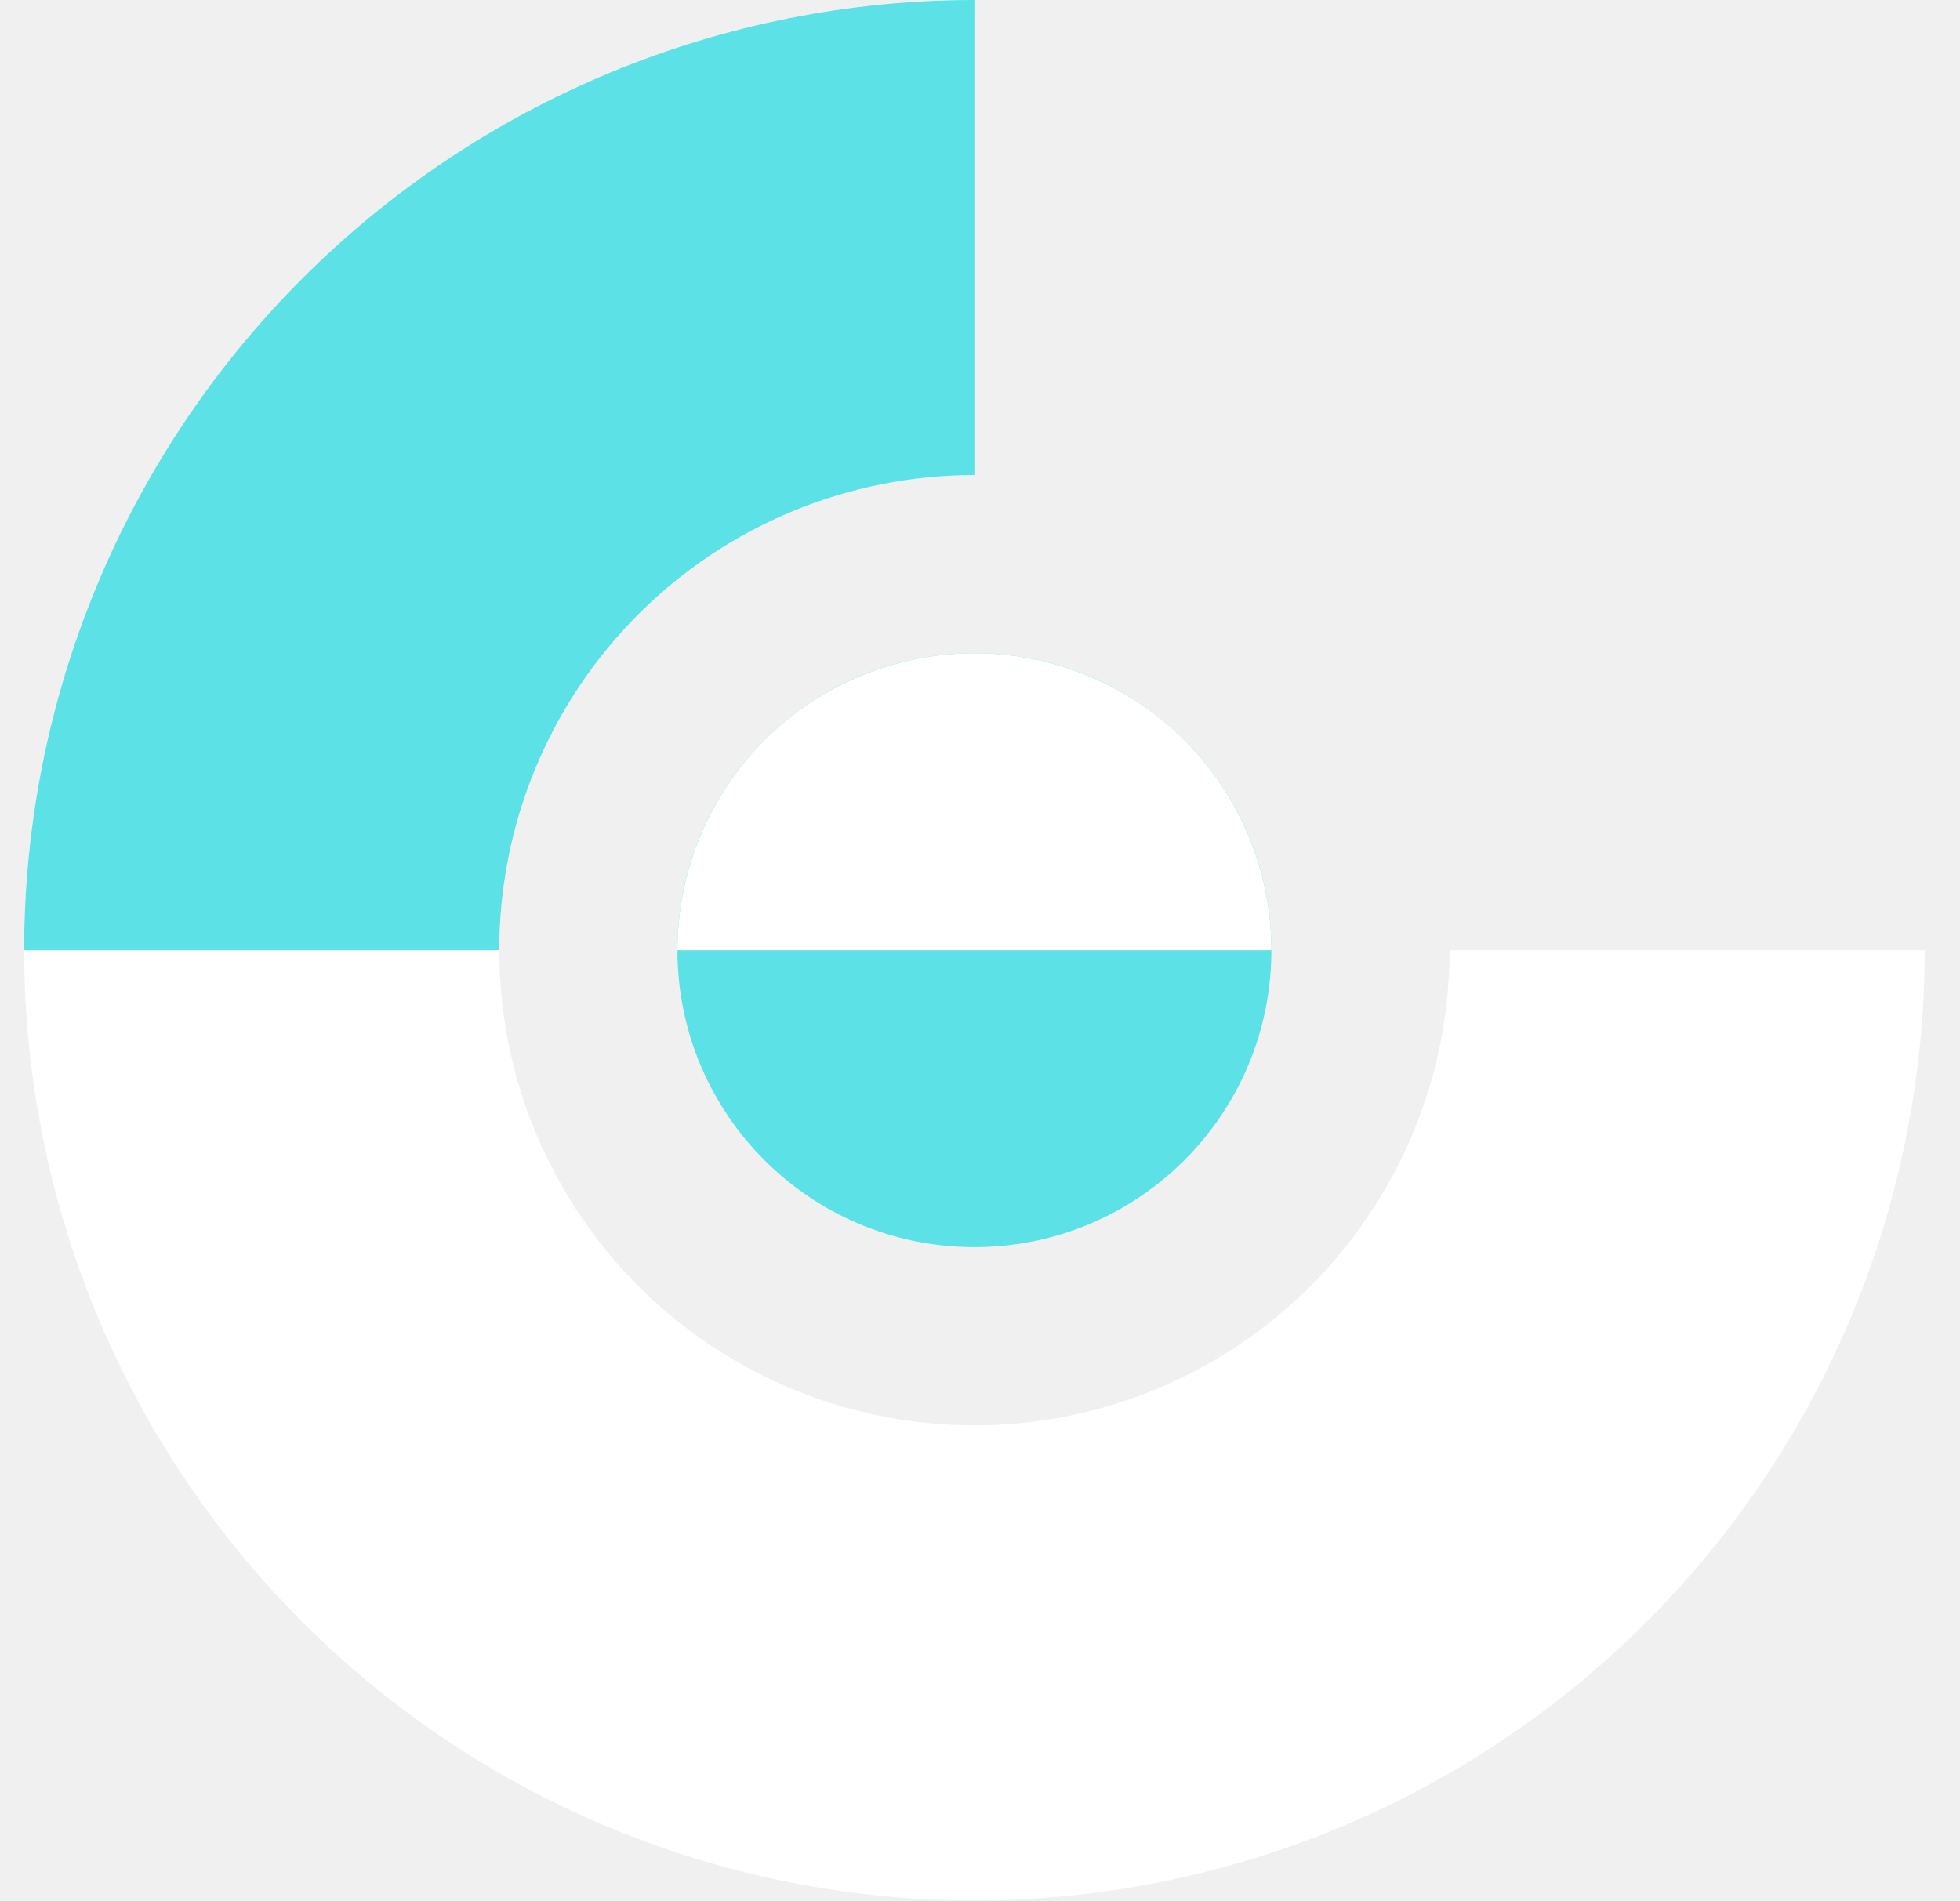
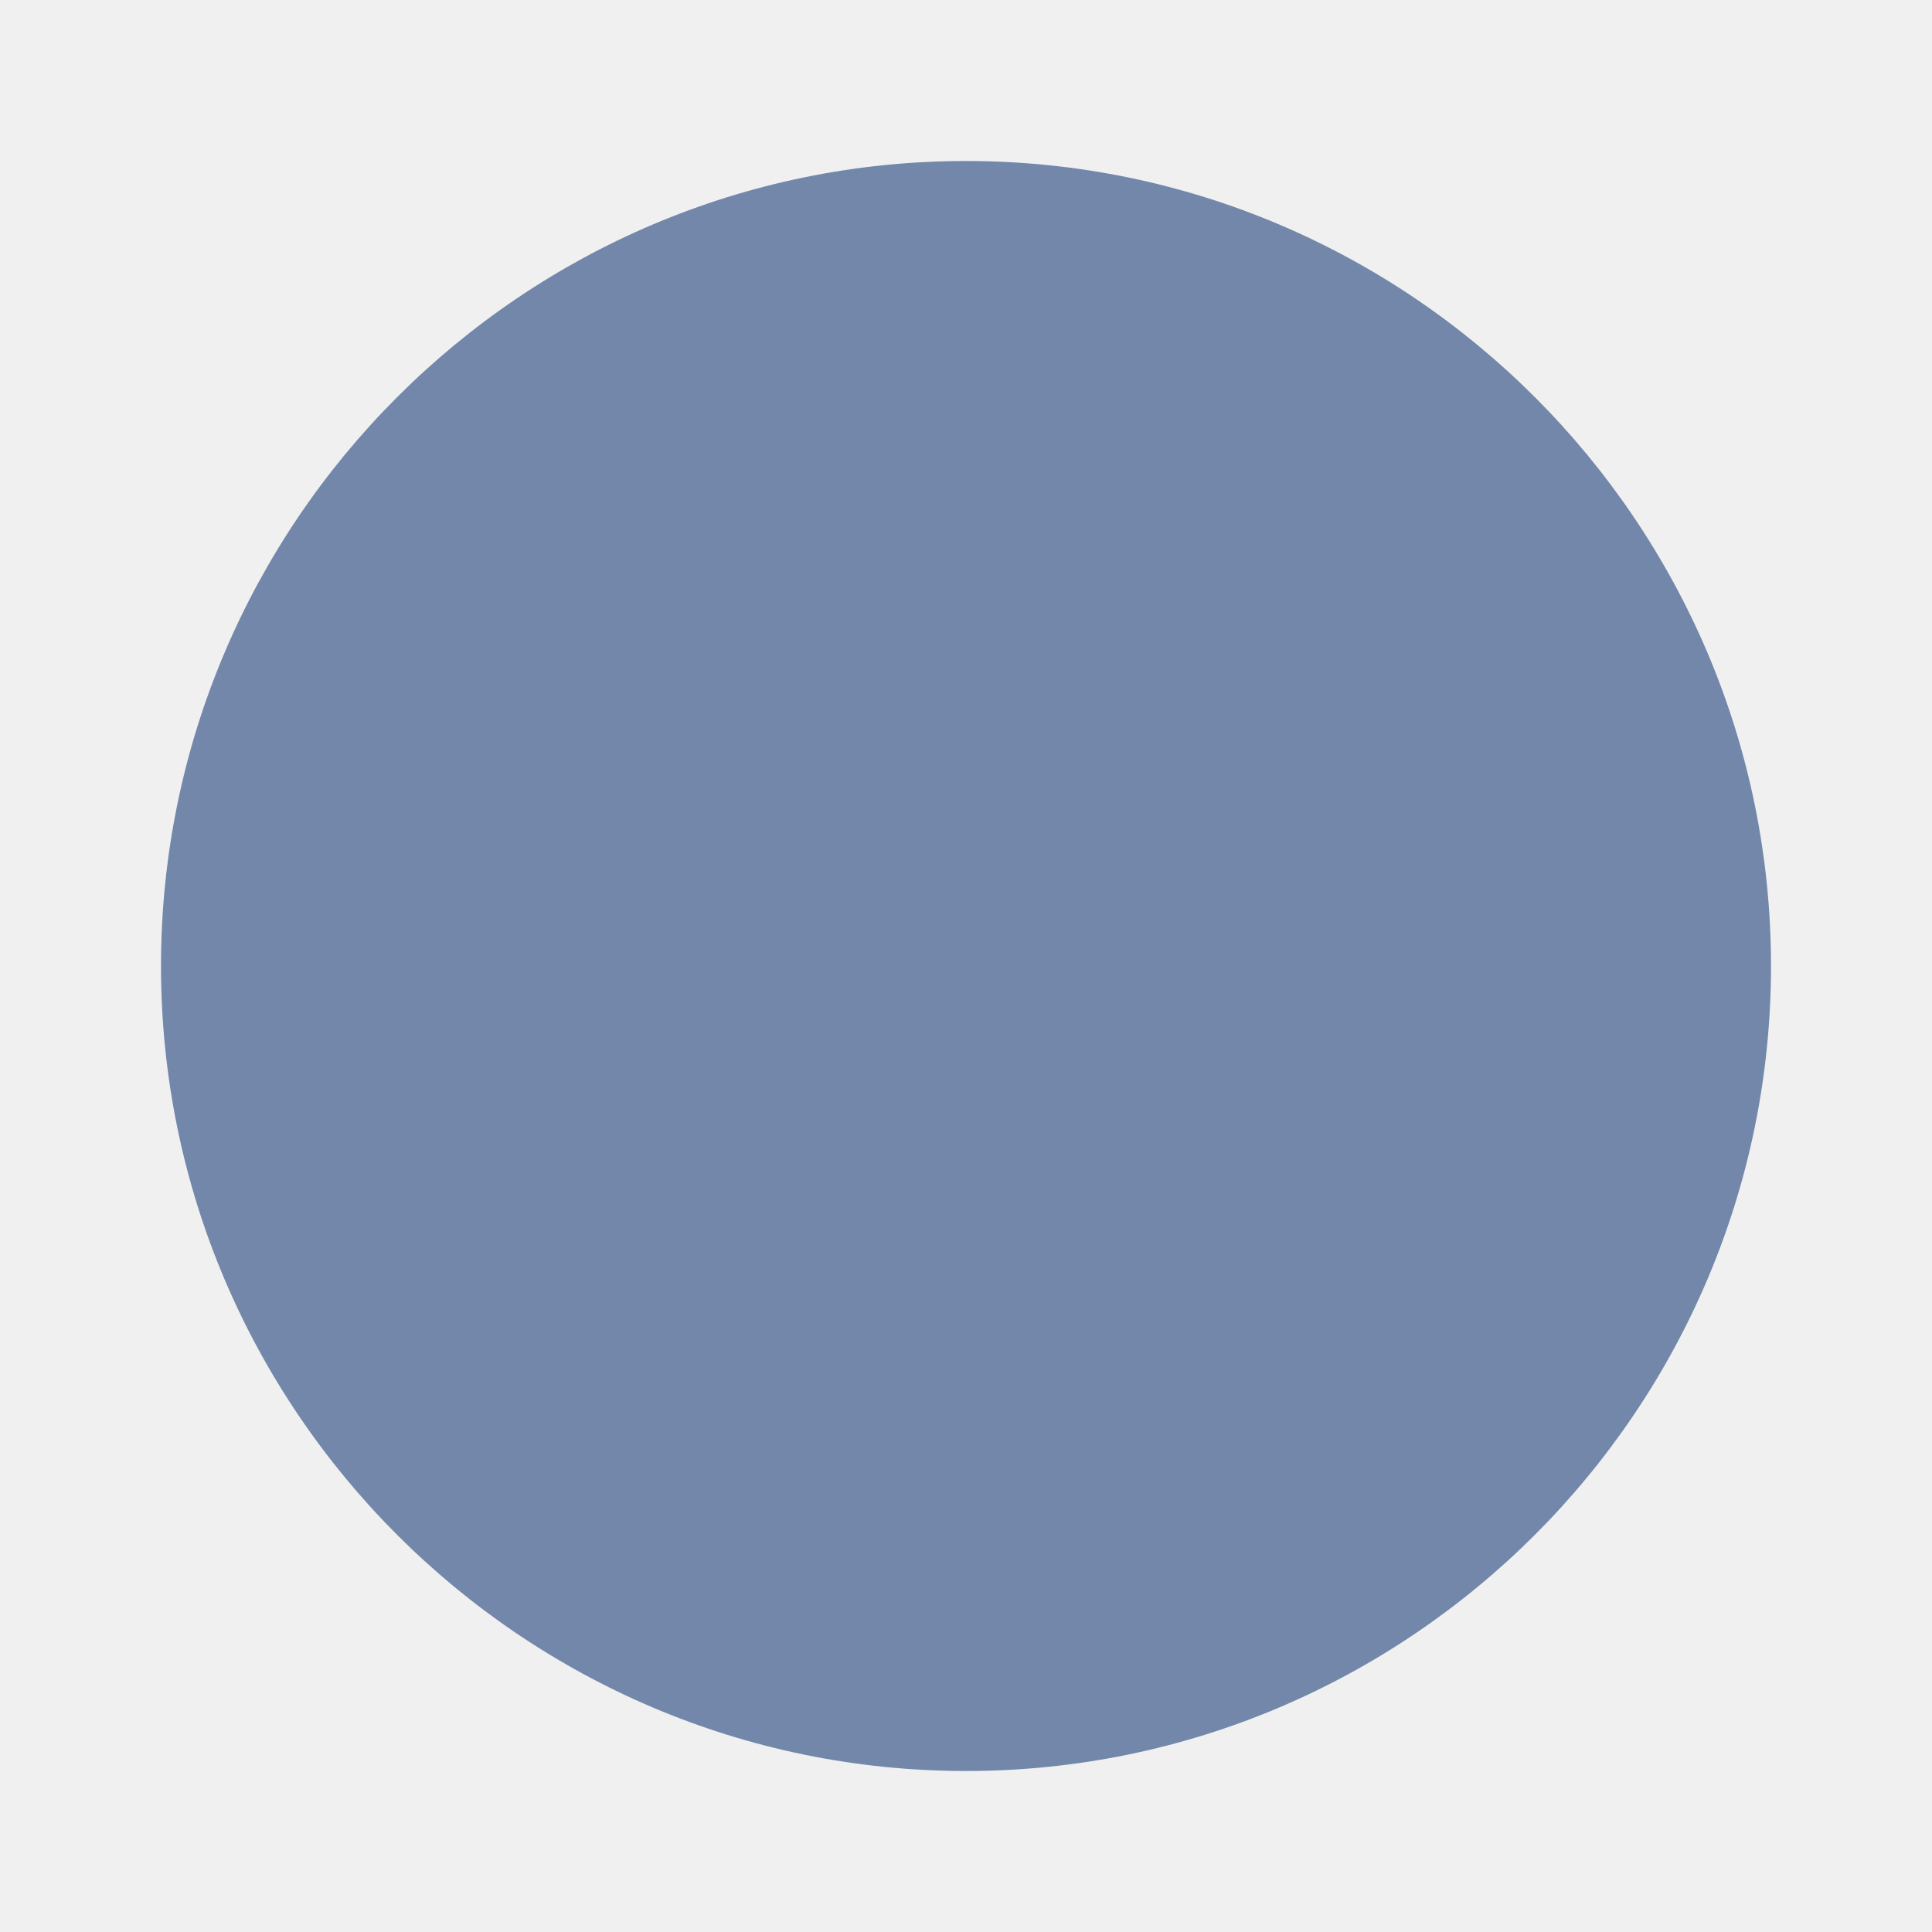
- <svg xmlns="http://www.w3.org/2000/svg" width="33" height="32" viewBox="0 0 33 32" fill="none">
-   <path d="M16.406 0C13.242 -3.77363e-08 10.148 0.938 7.517 2.696C4.886 4.455 2.835 6.953 1.624 9.877C0.413 12.801 0.096 16.018 0.714 19.121C1.331 22.225 2.855 25.076 5.093 27.314C7.33 29.551 10.181 31.075 13.285 31.693C16.389 32.31 19.606 31.993 22.529 30.782C25.453 29.571 27.952 27.52 29.71 24.889C31.468 22.258 32.406 19.165 32.406 16L24.406 16C24.406 17.582 23.937 19.129 23.058 20.445C22.179 21.76 20.93 22.785 19.468 23.391C18.006 23.997 16.397 24.155 14.845 23.846C13.294 23.538 11.868 22.776 10.749 21.657C9.631 20.538 8.869 19.113 8.56 17.561C8.251 16.009 8.41 14.4 9.015 12.938C9.621 11.477 10.646 10.227 11.962 9.348C13.277 8.469 14.824 8 16.406 8V0Z" fill="white" />
-   <path d="M16.406 0C14.305 -2.5056e-08 12.225 0.414 10.283 1.218C8.342 2.022 6.578 3.201 5.093 4.686C3.607 6.172 2.428 7.936 1.624 9.877C0.82 11.818 0.406 13.899 0.406 16H8.406C8.406 14.949 8.613 13.909 9.015 12.938C9.417 11.968 10.007 11.086 10.749 10.343C11.492 9.6 12.374 9.011 13.345 8.609C14.315 8.207 15.356 8 16.406 8V0Z" fill="#5CE1E6" />
-   <circle cx="16.406" cy="16" r="5" fill="#5CE1E6" />
-   <path d="M21.406 16C21.406 15.343 21.277 14.693 21.026 14.087C20.774 13.48 20.406 12.929 19.942 12.464C19.477 12 18.926 11.632 18.32 11.381C17.713 11.129 17.063 11 16.406 11C15.75 11 15.1 11.129 14.493 11.381C13.886 11.632 13.335 12 12.871 12.464C12.406 12.929 12.038 13.48 11.787 14.087C11.536 14.693 11.406 15.343 11.406 16L16.406 16H21.406Z" fill="white" />
+ <svg xmlns="http://www.w3.org/2000/svg" viewBox="0 0 240 240" width="240px" height="240px">
+   <g id="surface47859756">
+     <path style=" stroke:none;fill-rule:nonzero;fill:rgb(44.706%,52.941%,66.275%);fill-opacity:1;" d="M 120 20 C 64.891 20 20 64.891 20 120 C 20 175.109 64.891 220 120 220 C 175.109 220 220 175.109 220 120 C 220 64.891 175.109 20 120 20 Z M 120 20 " />
+   </g>
</svg>
